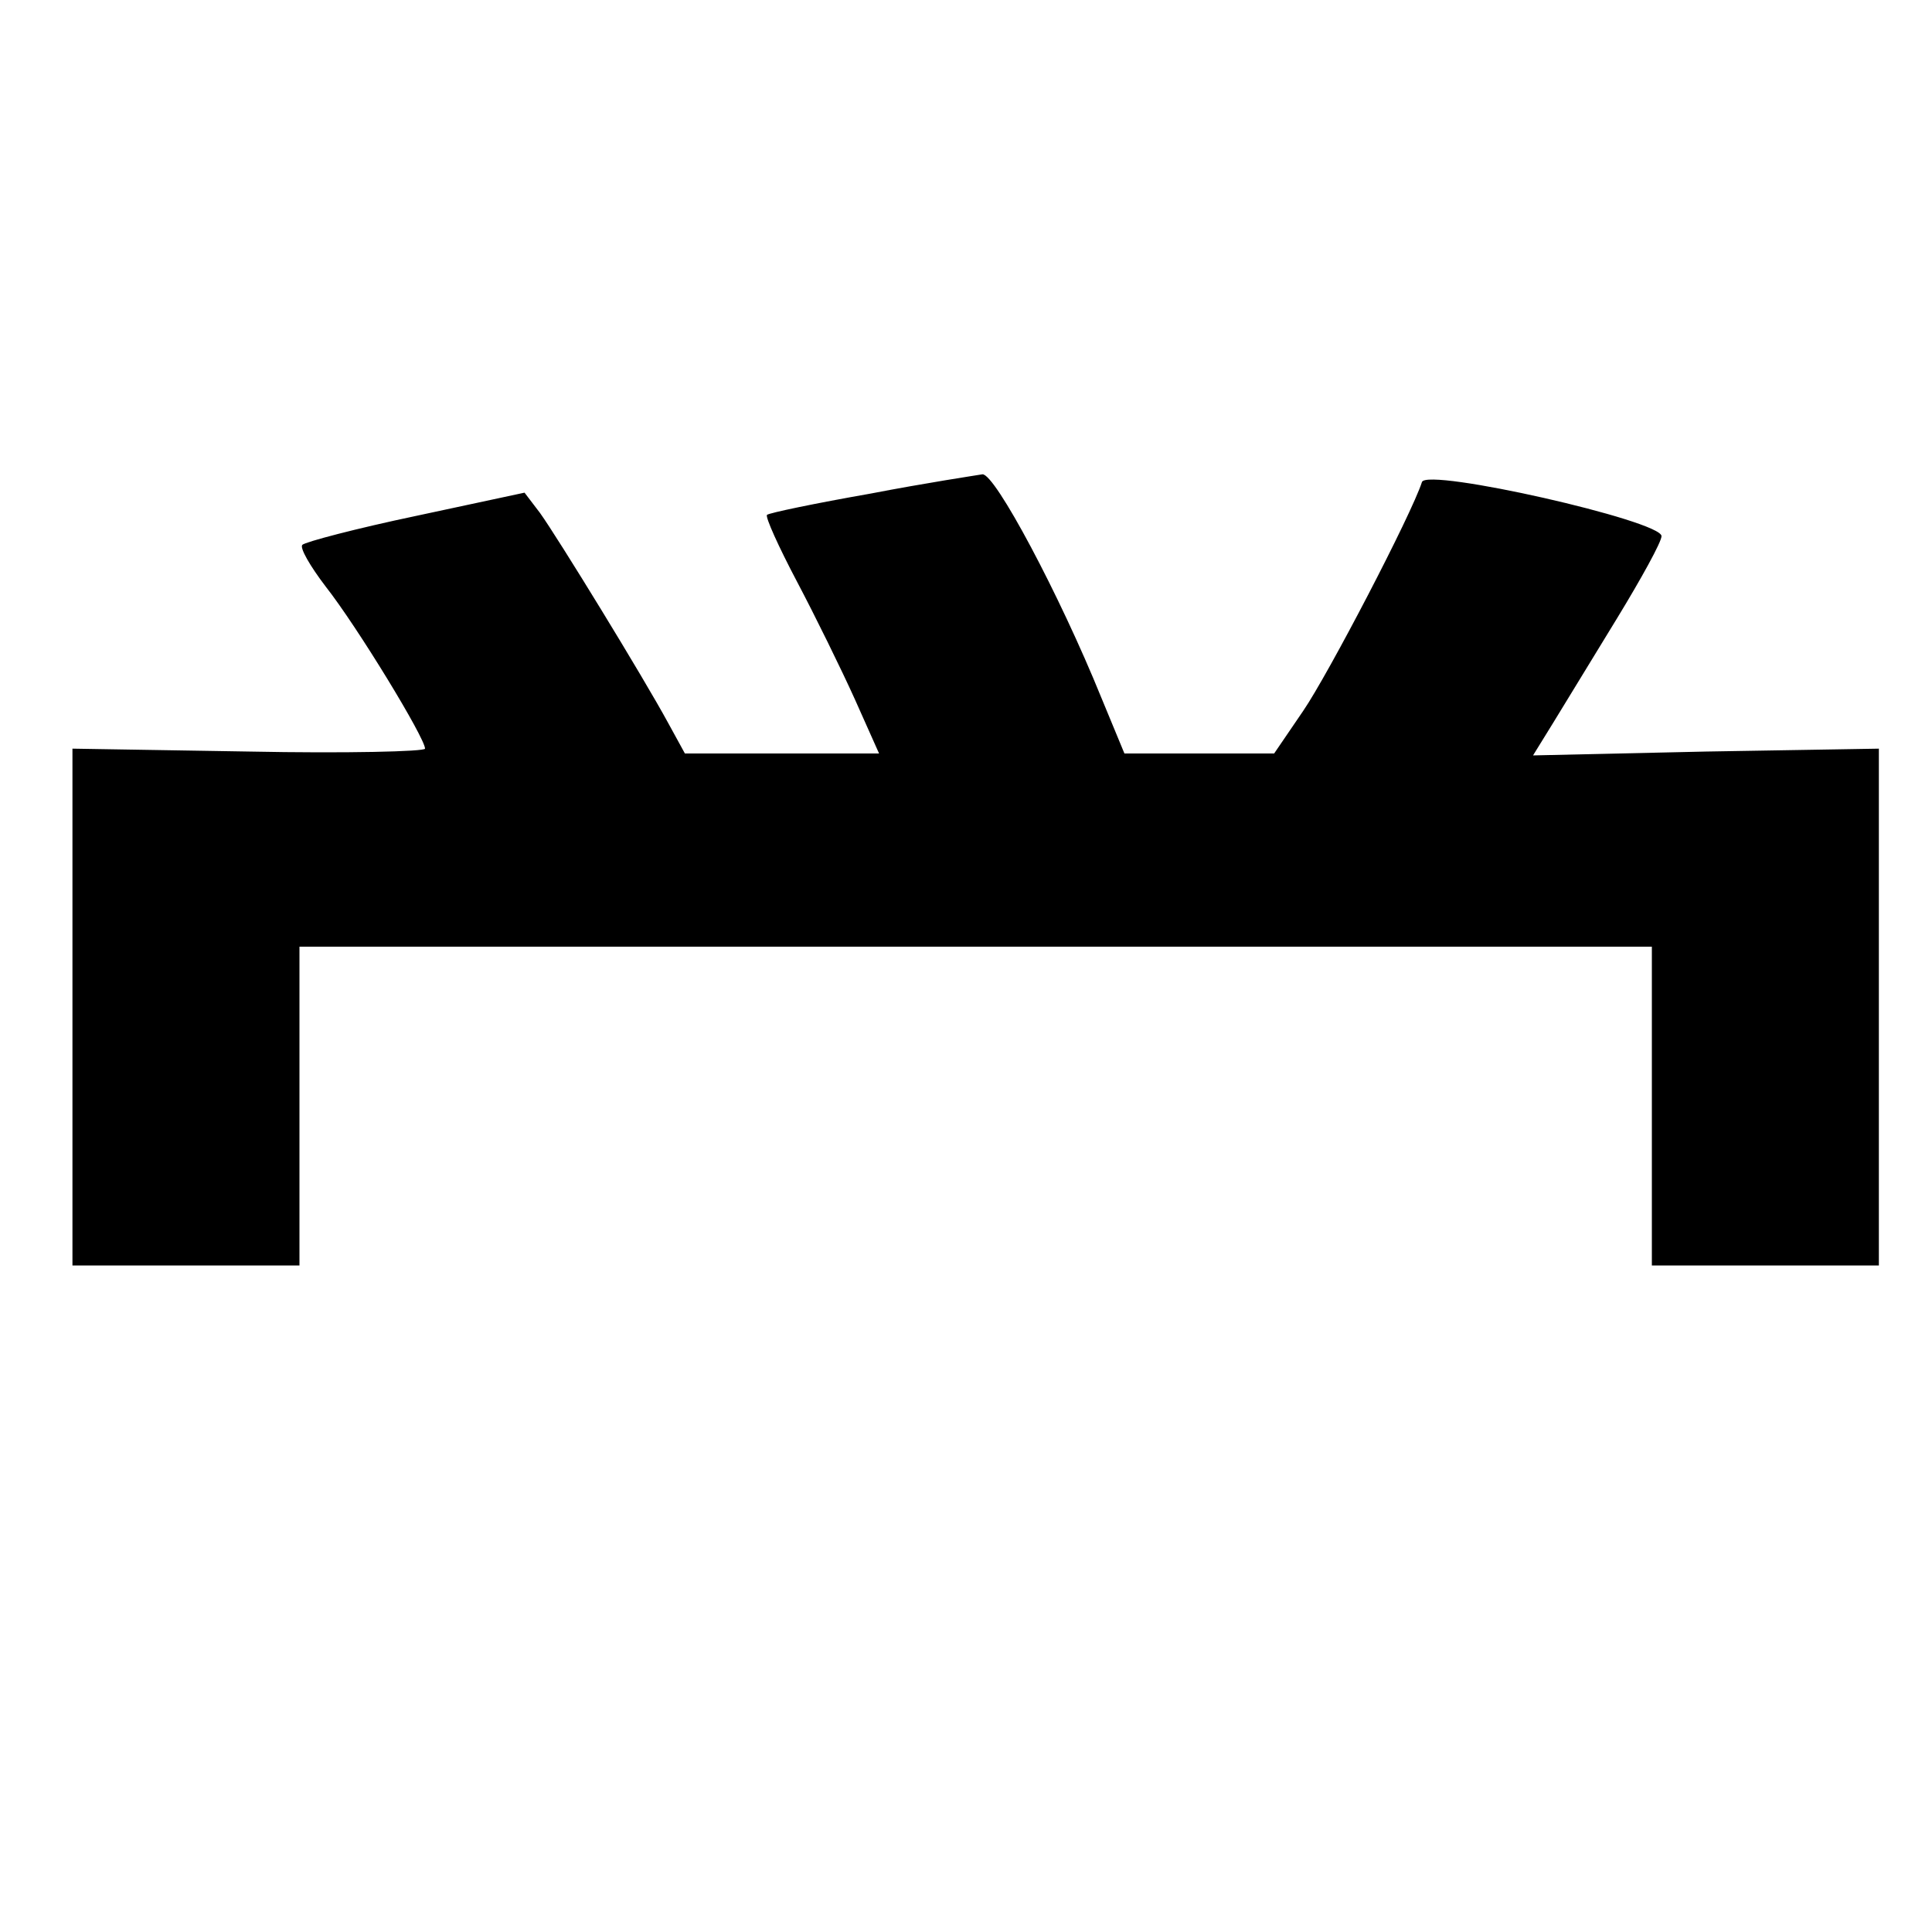
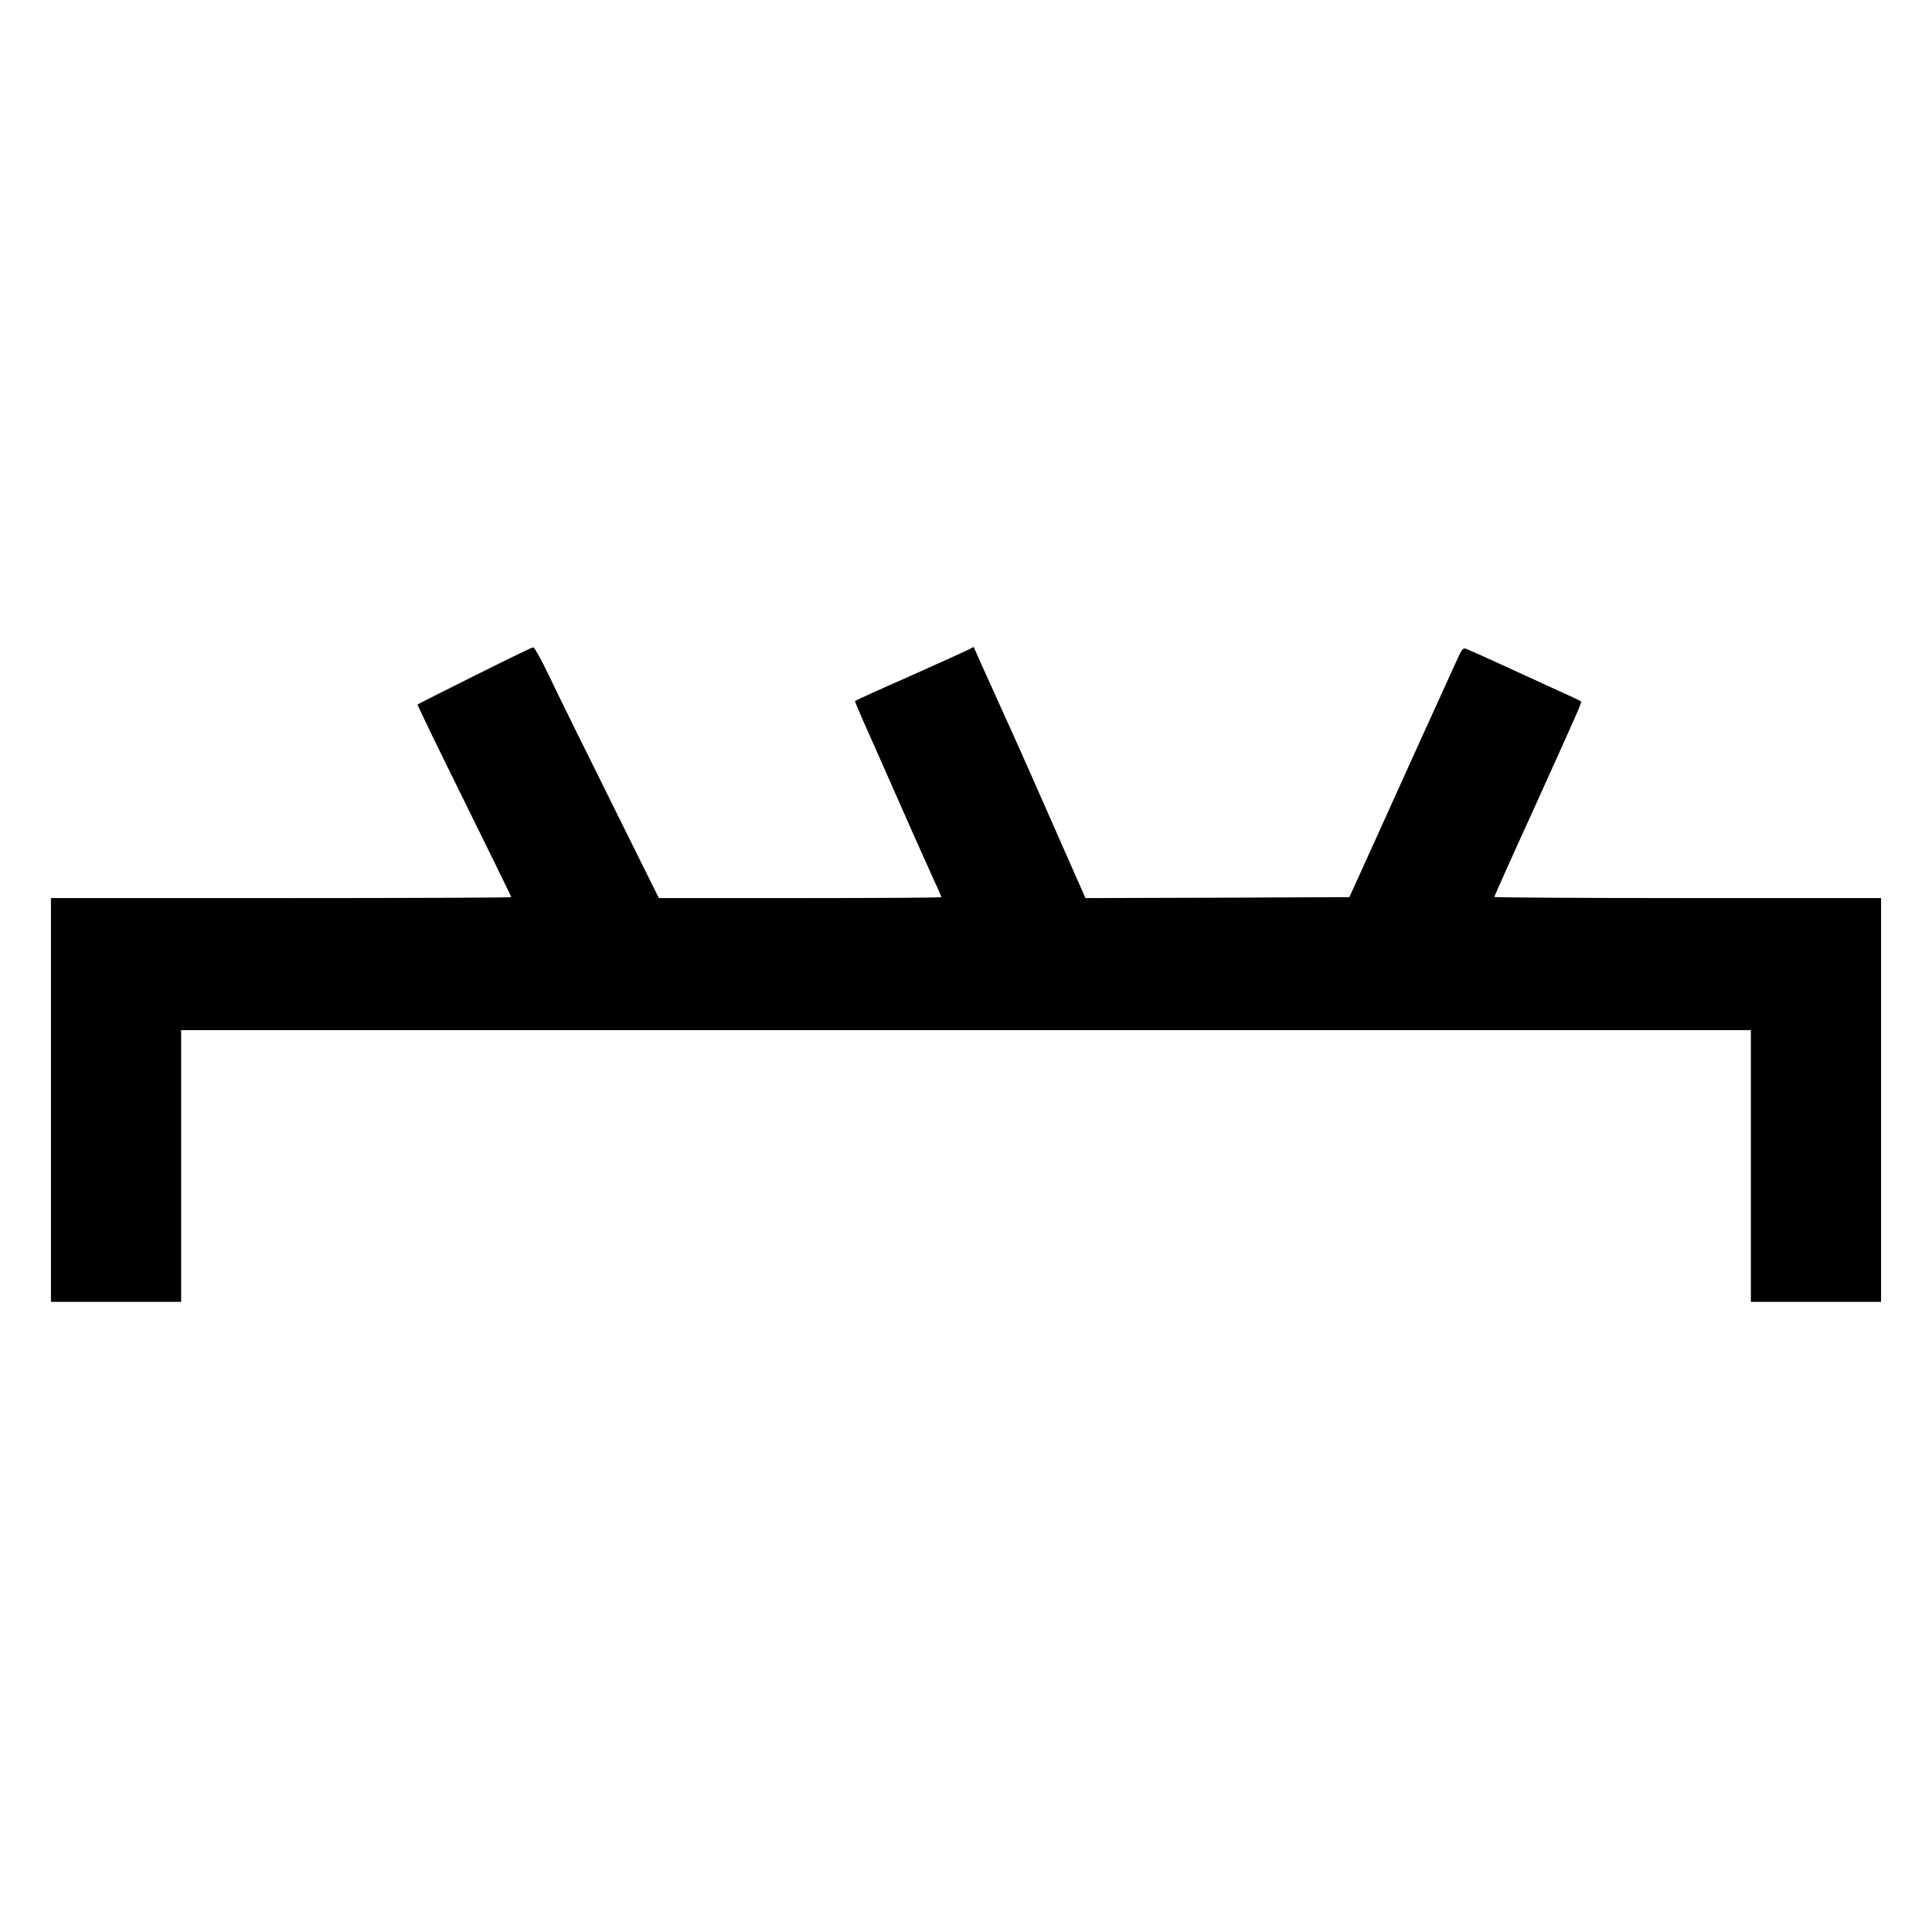
- <svg xmlns="http://www.w3.org/2000/svg" version="1.0" width="200pt" height="200pt" viewBox="0 0 200 200" preserveAspectRatio="xMidYMid meet">
-   <g transform="translate(0,200) scale(0.1,-0.1)" fill="#000000" stroke="none">
-     <path d="M901 1489 c-57 -10 -105 -20 -107 -22 -2 -2 12 -33 31 -69 19 -36 46 -91 60 -122 l25 -56 -101 0 -100 0 -17 31 c-26 48 -115 193 -133 218 l-16 21 -112 -24 c-62 -13 -115 -27 -118 -30 -3 -3 8 -22 24 -43 33 -42 103 -157 103 -168 0 -3 -82 -5 -182 -3 l-183 3 0 -267 0 -268 118 0 117 0 0 165 0 165 700 0 700 0 0 -165 0 -165 118 0 117 0 0 267 0 268 -179 -3 -179 -4 21 34 c11 18 41 67 66 108 25 41 46 79 46 85 0 16 -243 71 -248 56 -11 -34 -97 -199 -123 -237 l-30 -44 -78 0 -77 0 -24 58 c-43 106 -110 232 -123 231 -6 -1 -59 -9 -116 -20z" />
+ <svg xmlns="http://www.w3.org/2000/svg" version="1.0" width="1024pt" height="1024pt" viewBox="0 0 1024 1024" preserveAspectRatio="xMidYMid meet">
+   <g transform="translate(0,1024) scale(0.1,-0.1)" fill="#000000" stroke="none">
+     <path d="M2516 6659 c-165 -82 -301 -151 -303 -153 -2 -2 109 -231 247 -510 137 -278 250 -508 250 -511 0 -3 -549 -5 -1220 -5 l-1220 0 0 -1070 0 -1070 345 0 345 0 0 720 0 720 4160 0 4160 0 0 -720 0 -720 345 0 345 0 0 1070 0 1070 -1025 0 c-564 0 -1025 3 -1025 6 0 3 95 216 212 472 247 546 253 560 247 565 -2 2 -49 25 -104 49 -55 25 -185 85 -290 133 -104 48 -200 91 -211 95 -19 8 -25 2 -52 -58 -92 -202 -351 -772 -452 -997 l-118 -260 -699 -3 -700 -2 -25 57 c-14 32 -85 193 -158 358 -72 165 -183 415 -247 555 -63 140 -126 279 -139 308 l-23 53 -28 -14 c-15 -8 -156 -72 -313 -142 -157 -69 -286 -128 -288 -130 -2 -1 17 -47 41 -101 25 -55 101 -228 171 -386 69 -158 153 -346 186 -418 33 -72 60 -133 60 -135 0 -3 -337 -5 -749 -5 l-749 0 -257 518 c-141 284 -289 583 -327 665 -39 81 -76 147 -82 146 -6 0 -146 -68 -310 -150z" />
  </g>
</svg>
